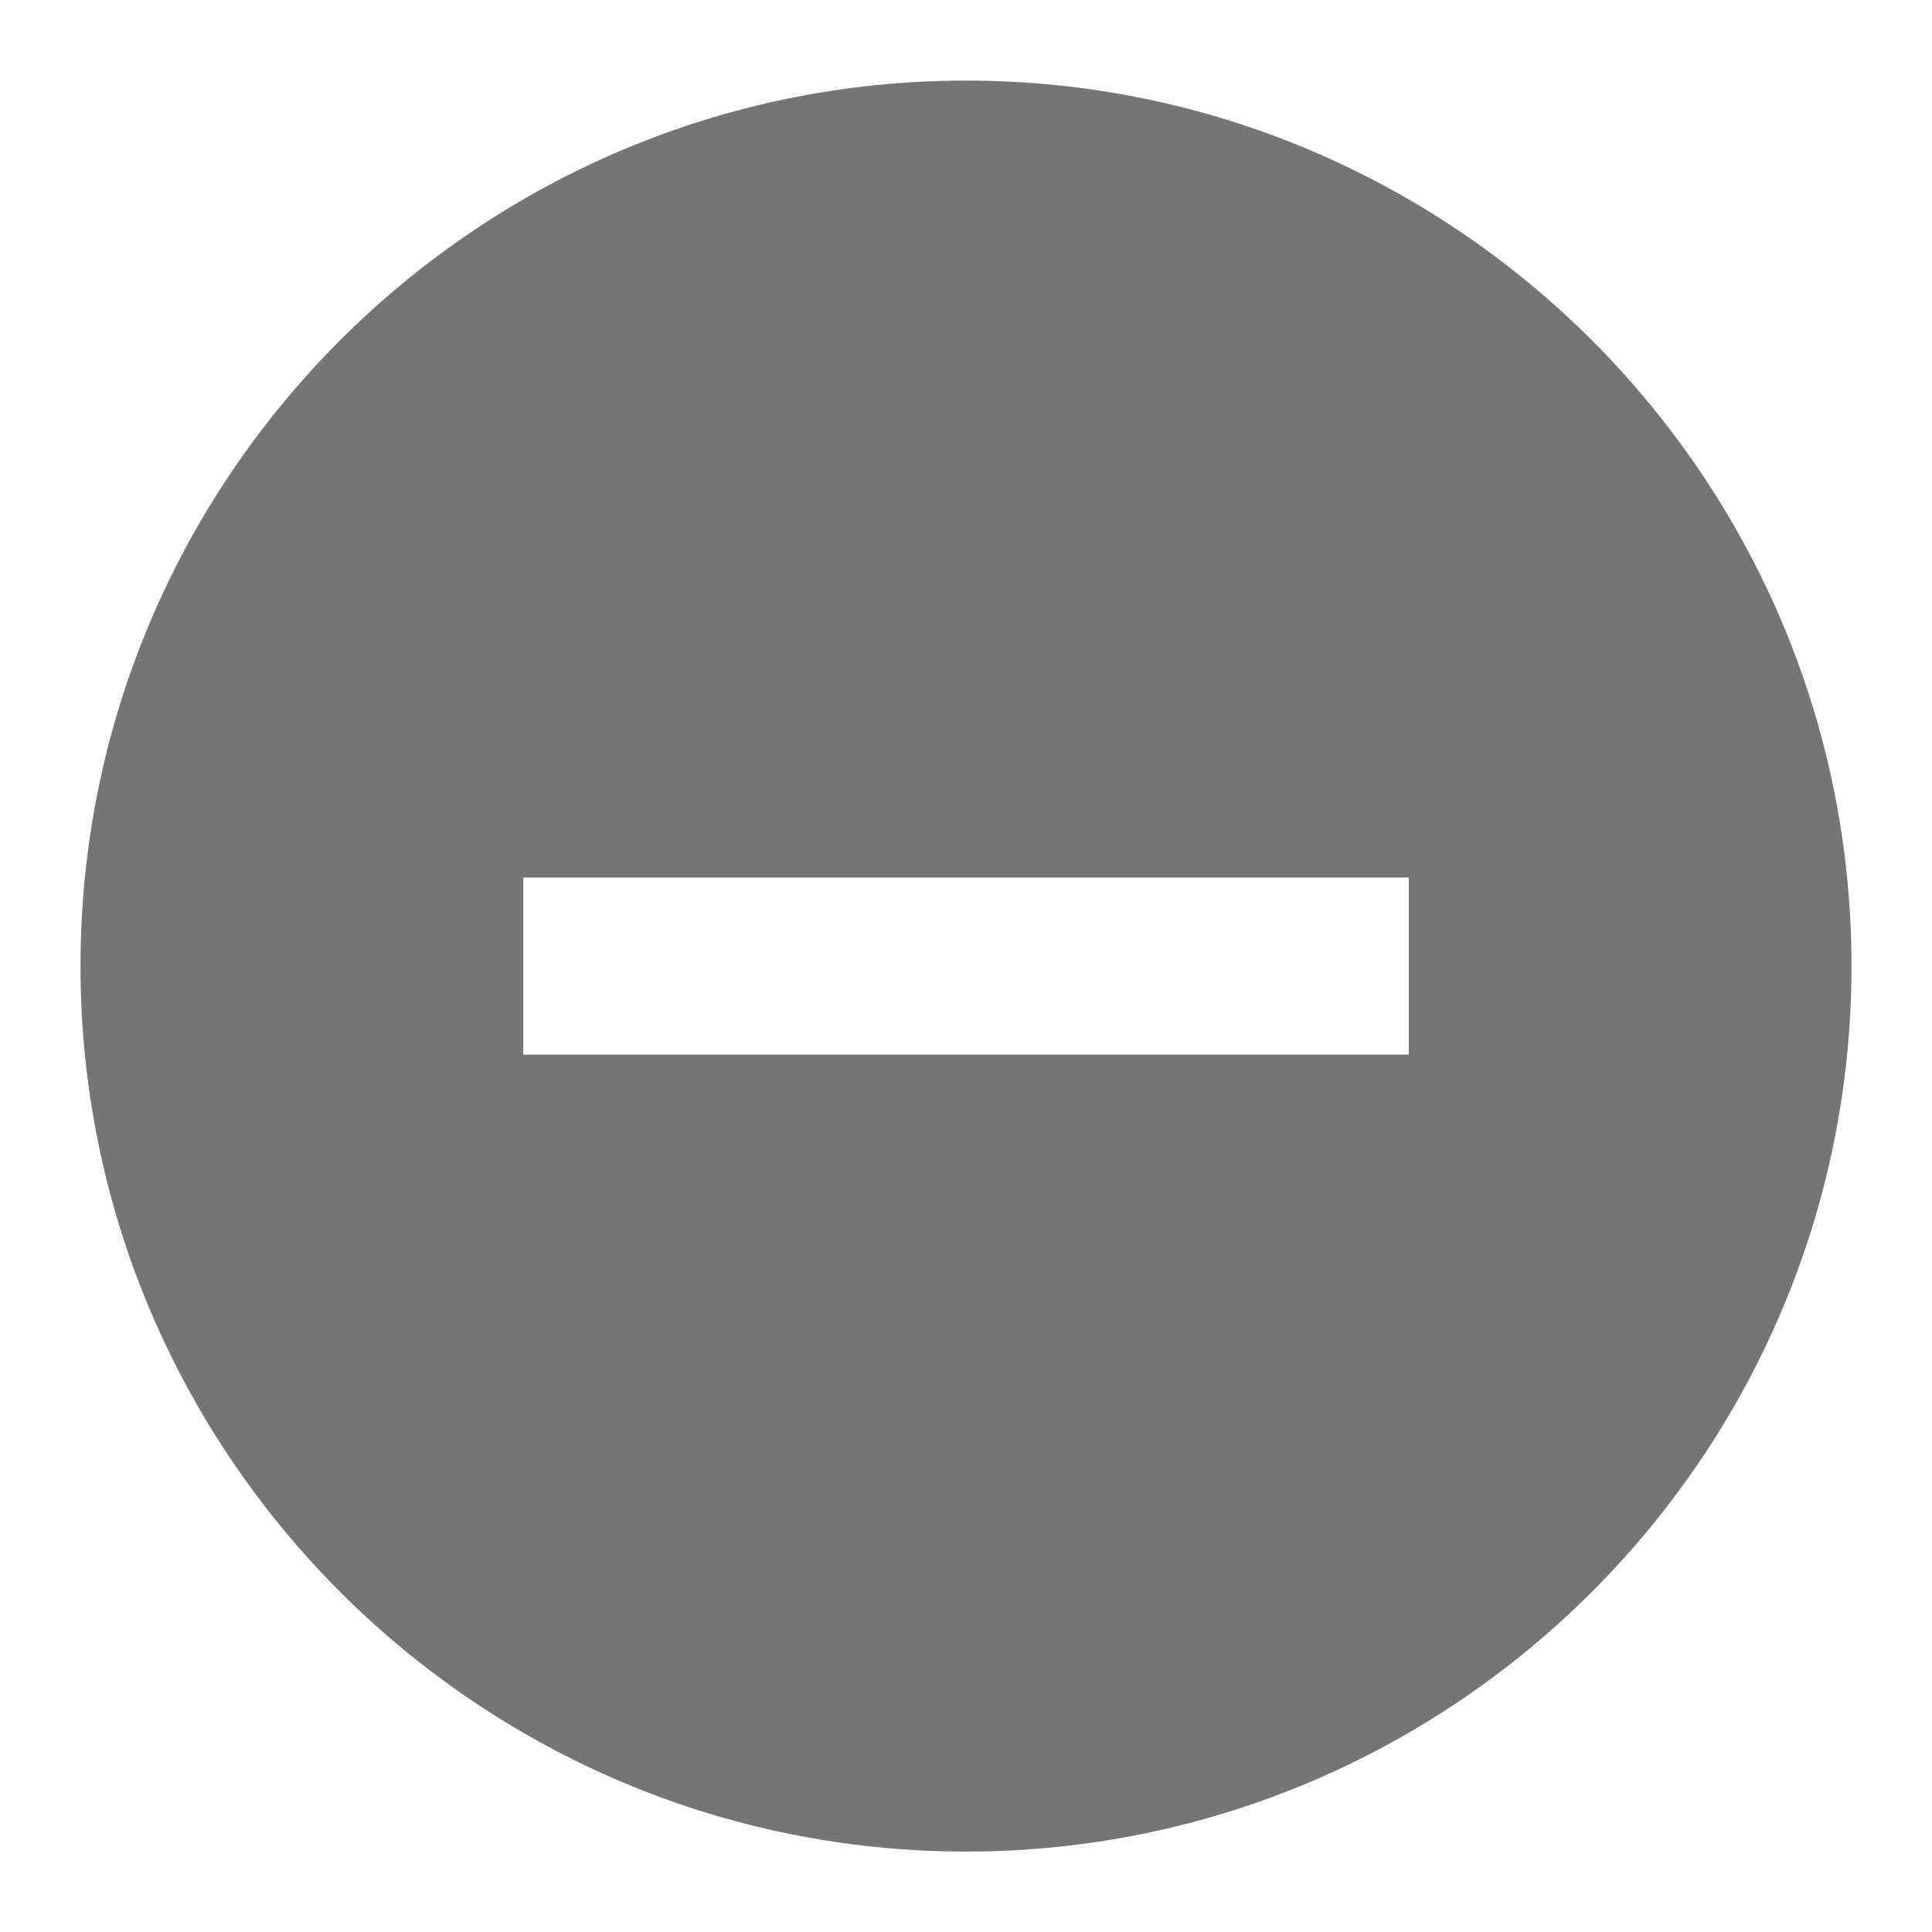
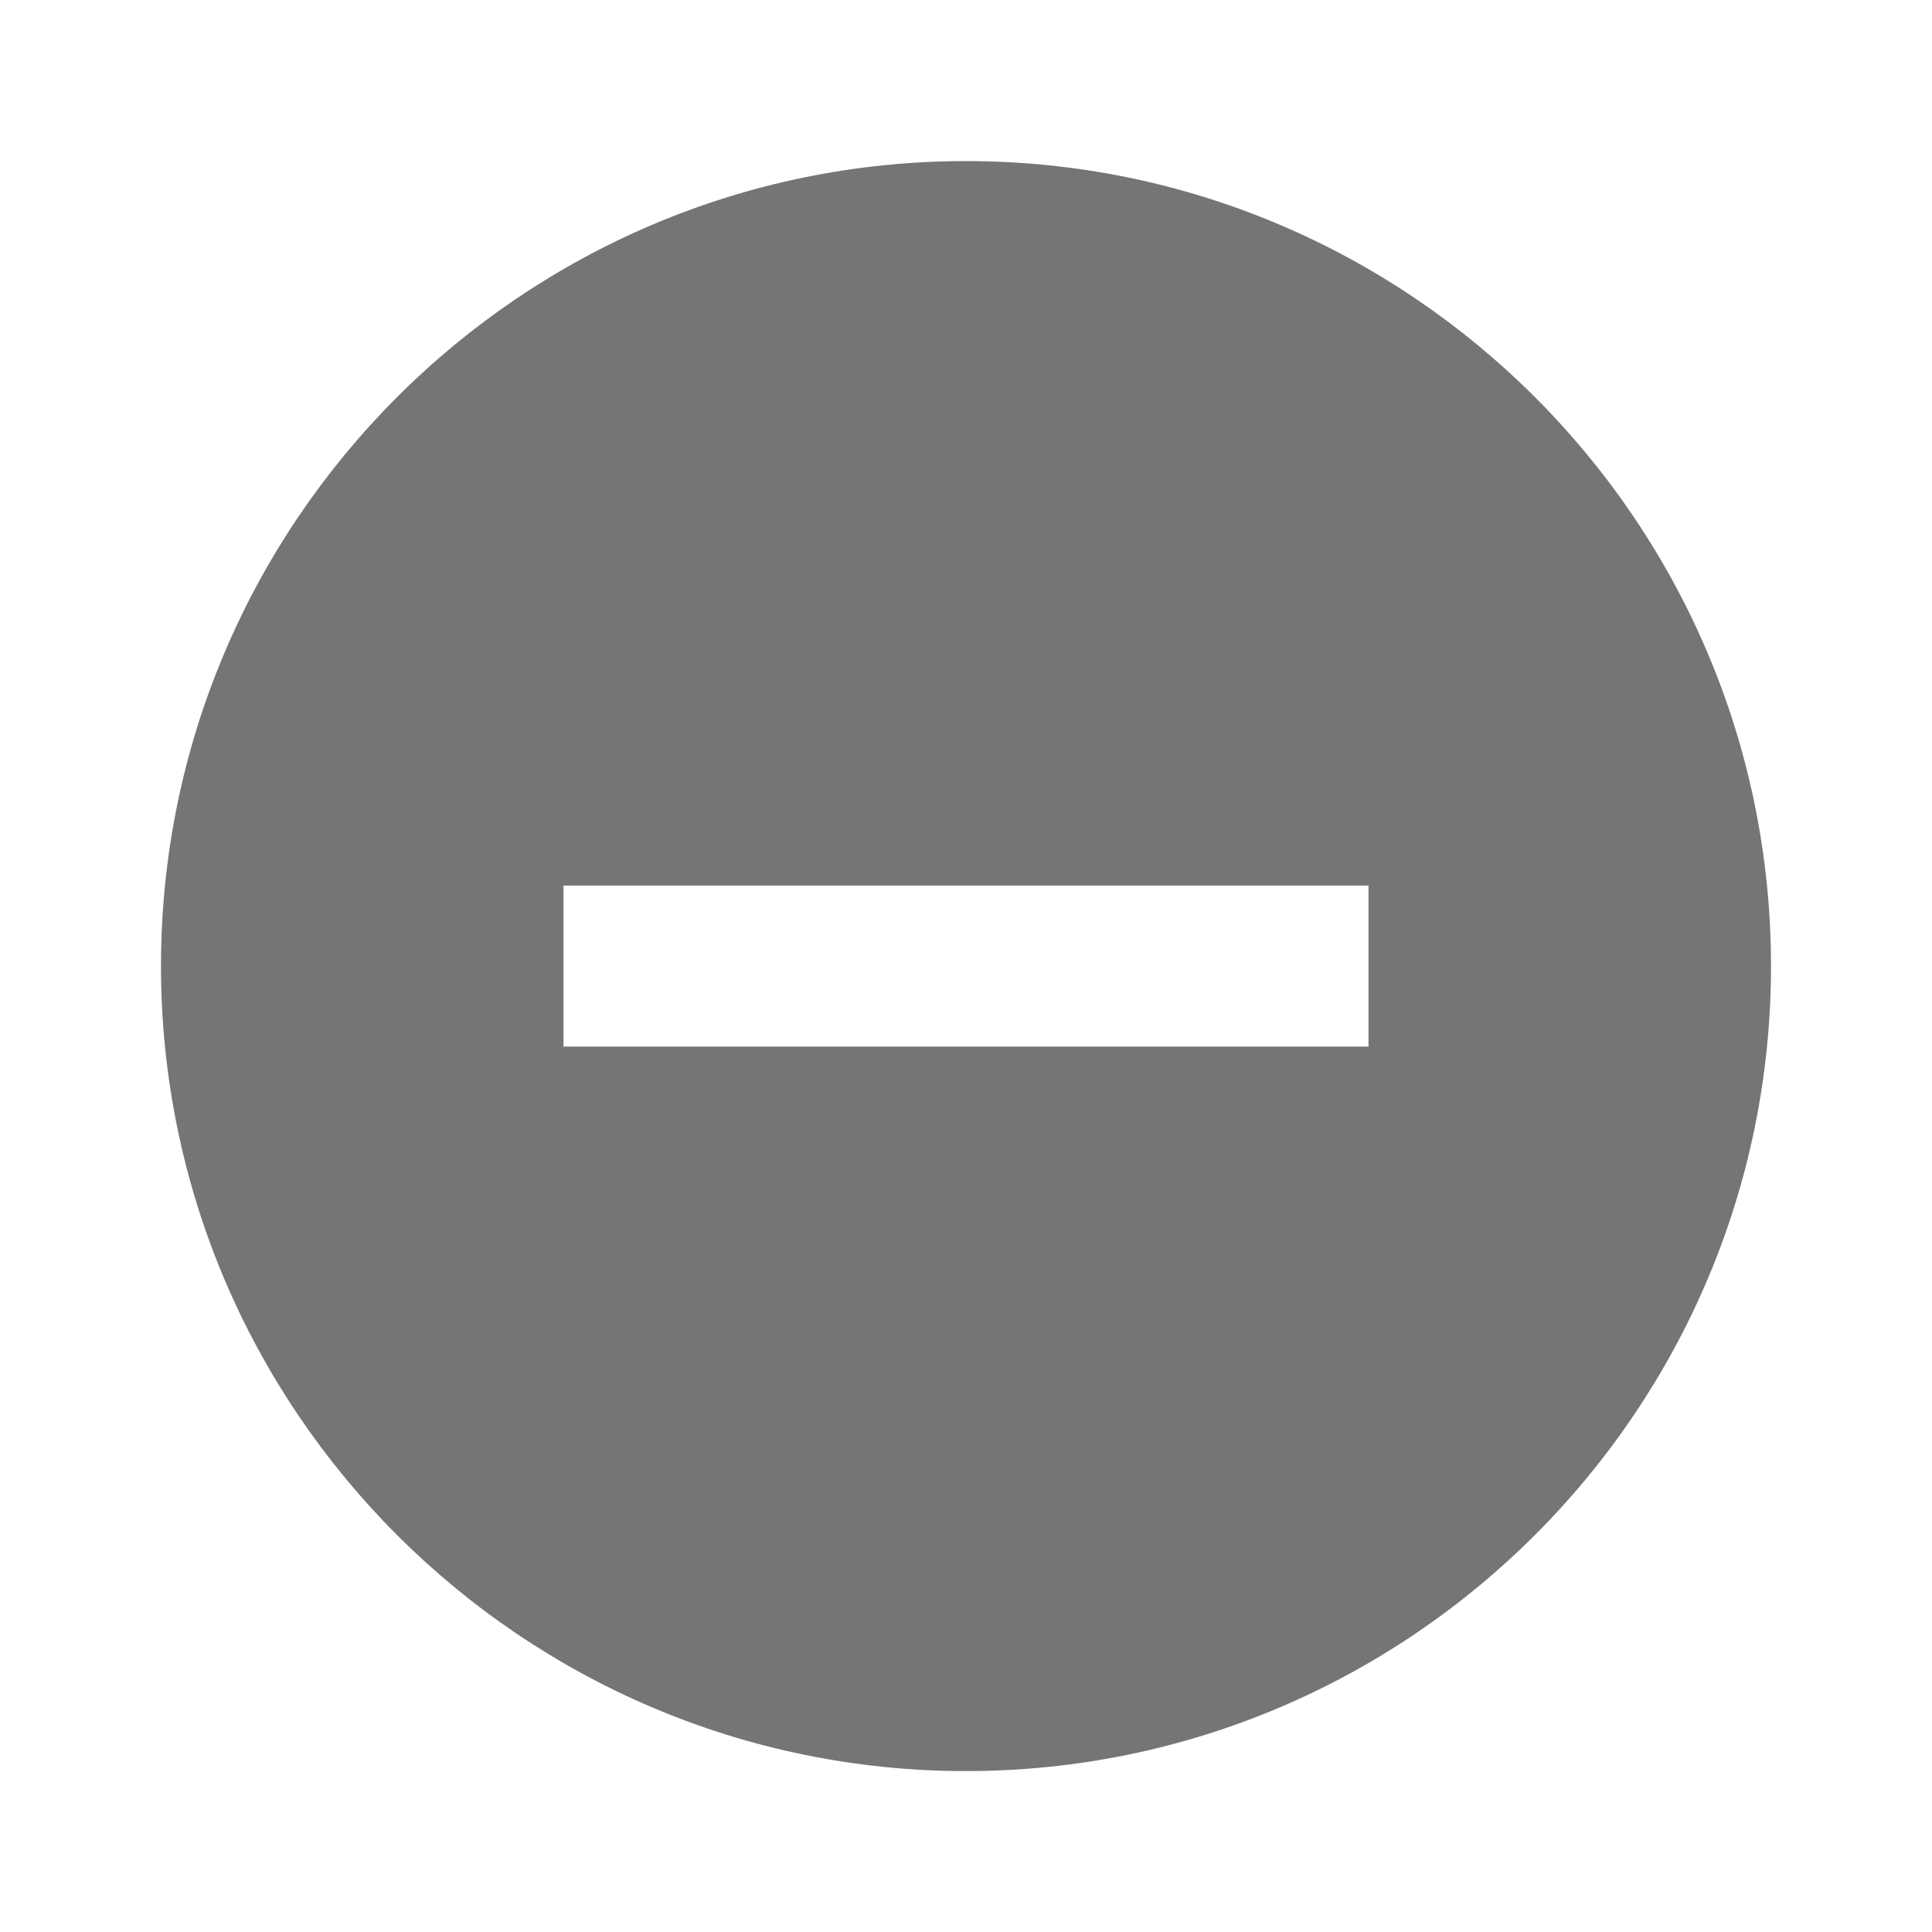
<svg xmlns="http://www.w3.org/2000/svg" width="100%" height="100%" viewBox="0 0 24 24" version="1.1" xml:space="preserve" style="fill-rule:evenodd;clip-rule:evenodd;stroke-linejoin:round;stroke-miterlimit:1.414;">
-   <g id="Filled_Icons" transform="matrix(1.1,0,0,1.1,-1.2,-1.2001)">
-     <path d="M12,2.001C6.486,2.001 2,6.487 2,12.001C2,17.515 6.486,22.001 12,22.001C17.514,22.001 22,17.515 22,12.001C22,6.487 17.514,2.001 12,2.001ZM17,13.001L7,13.001L7,11.001L17,11.001L17,13.001Z" style="fill:rgb(117,117,117);fill-rule:nonzero;" />
-   </g>
+   <path d="M12,2.001C6.486,2.001 2,6.487 2,12.001C2,17.515 6.486,22.001 12,22.001C17.514,22.001 22,17.515 22,12.001C22,6.487 17.514,2.001 12,2.001ZM17,13.001L7,13.001L7,11.001L17,11.001L17,13.001Z" style="fill:rgb(117,117,117);fill-rule:nonzero;" />
</svg>
